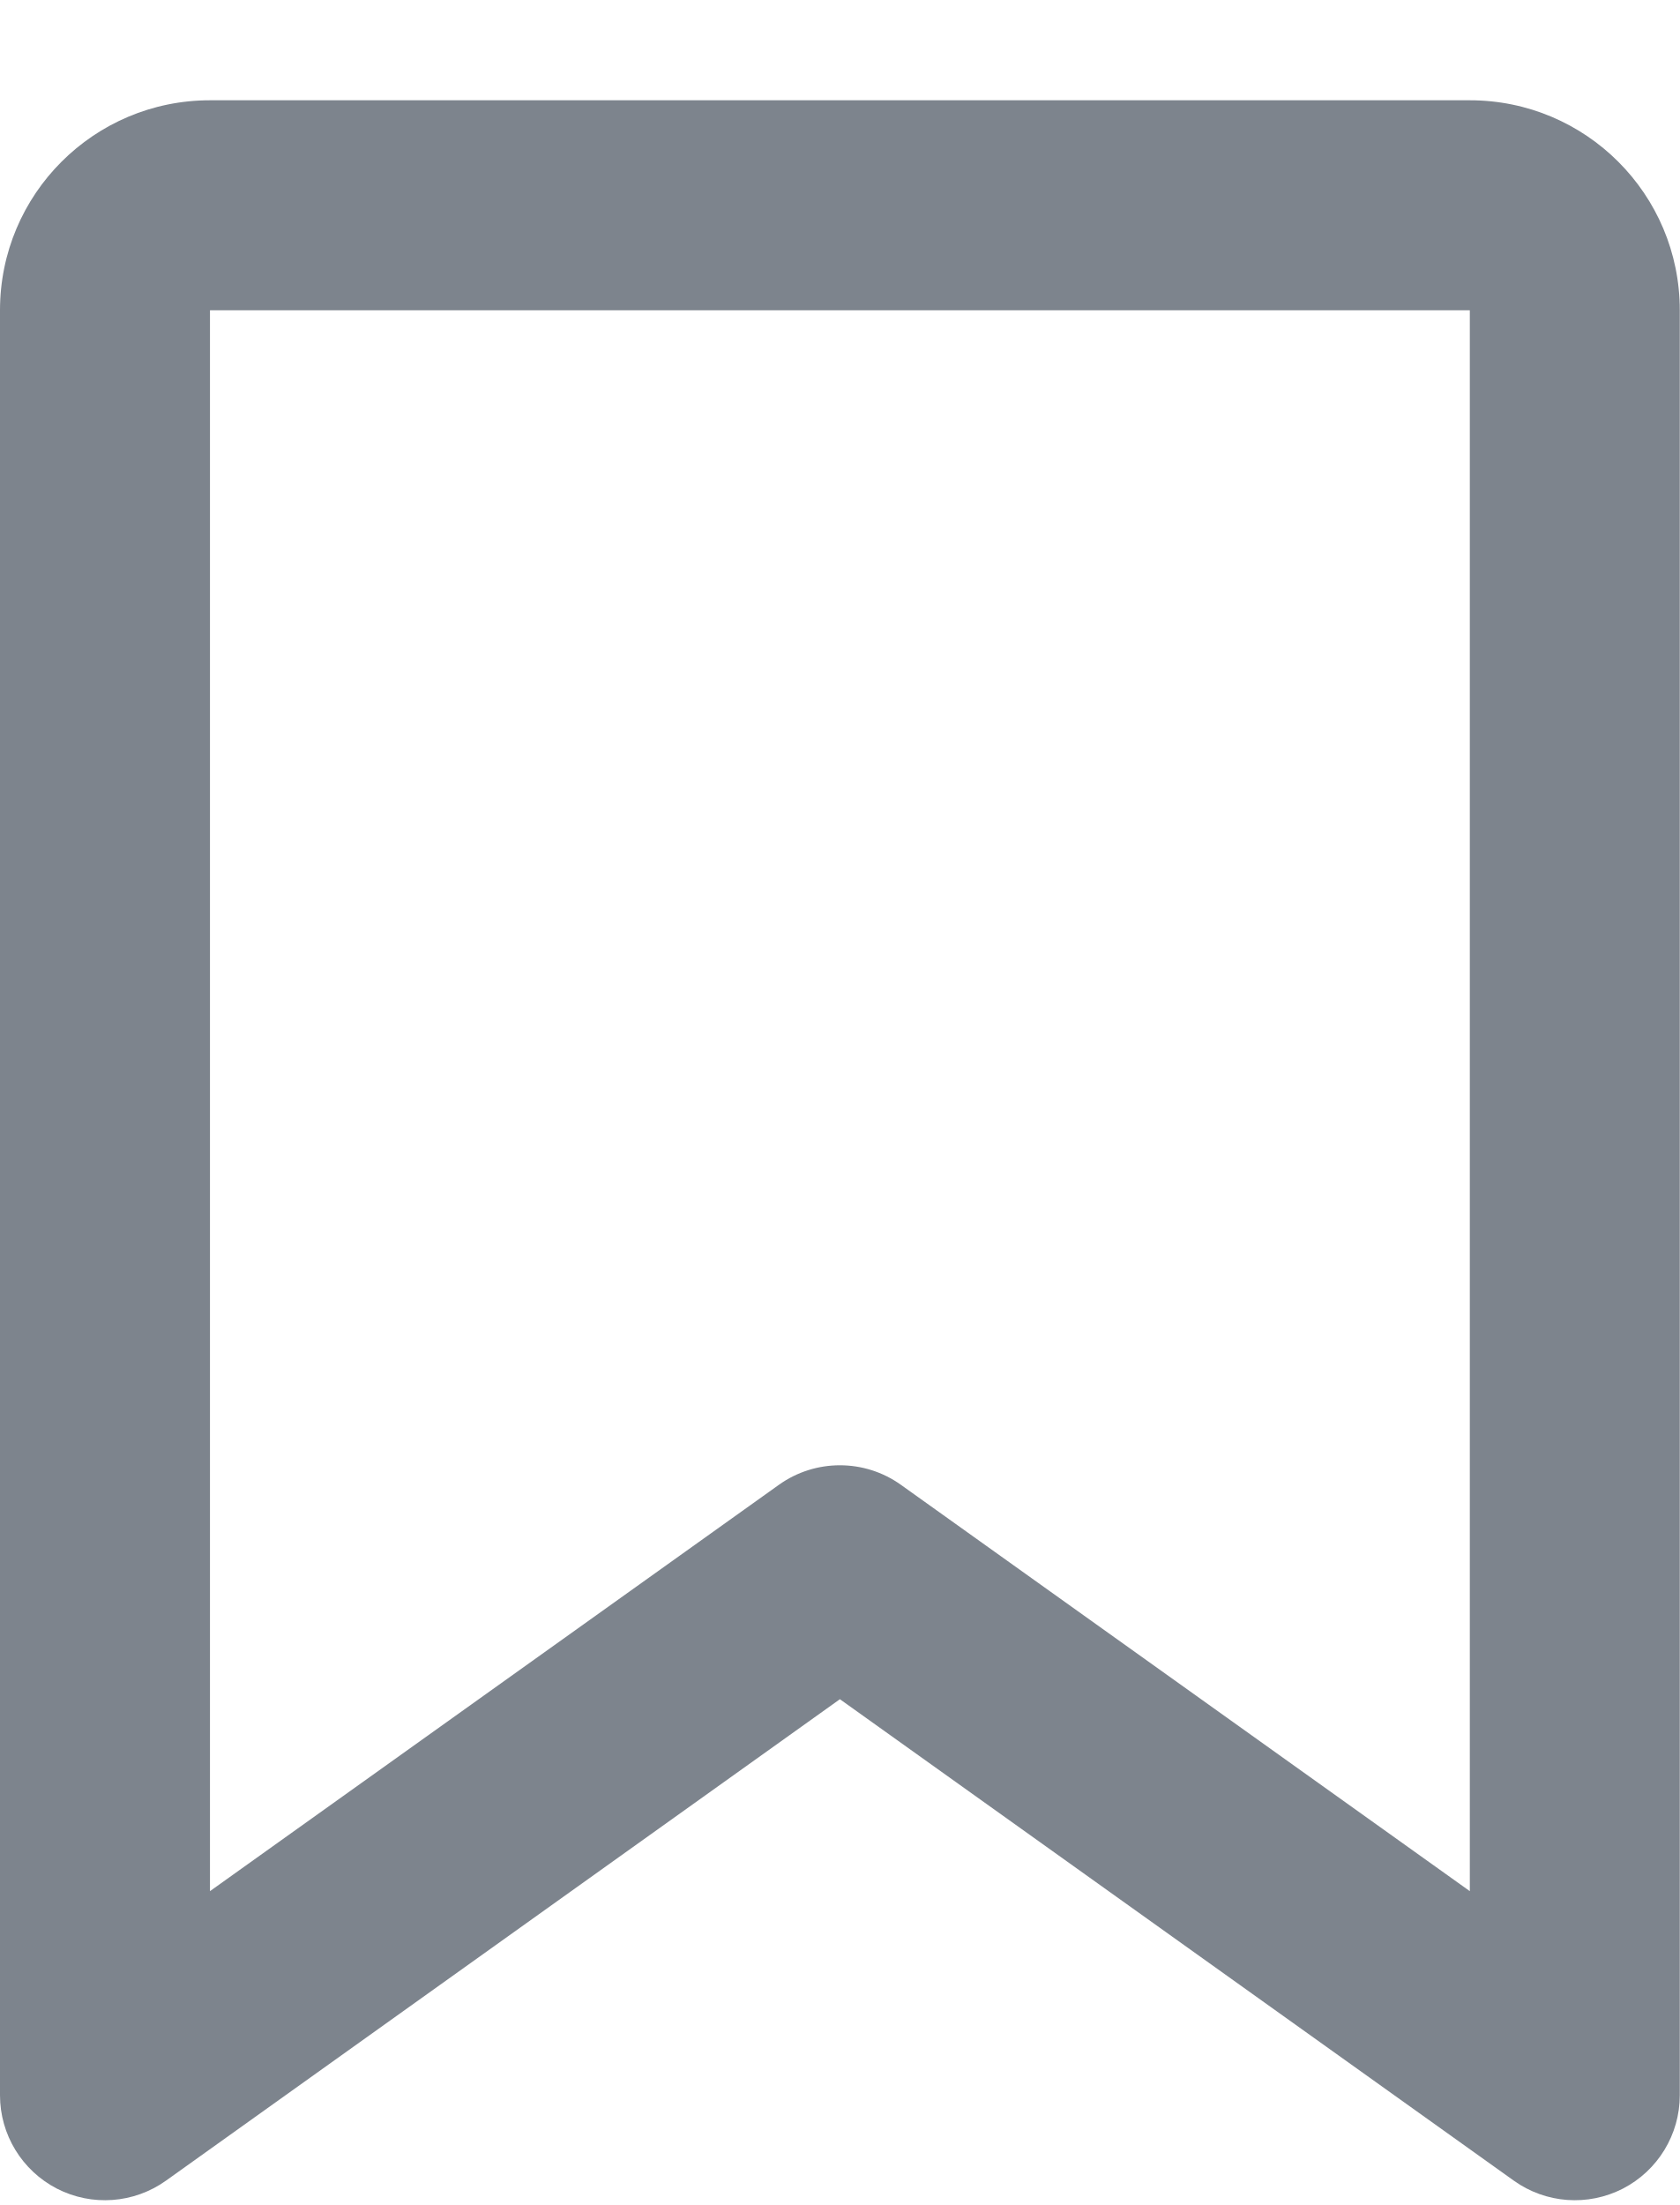
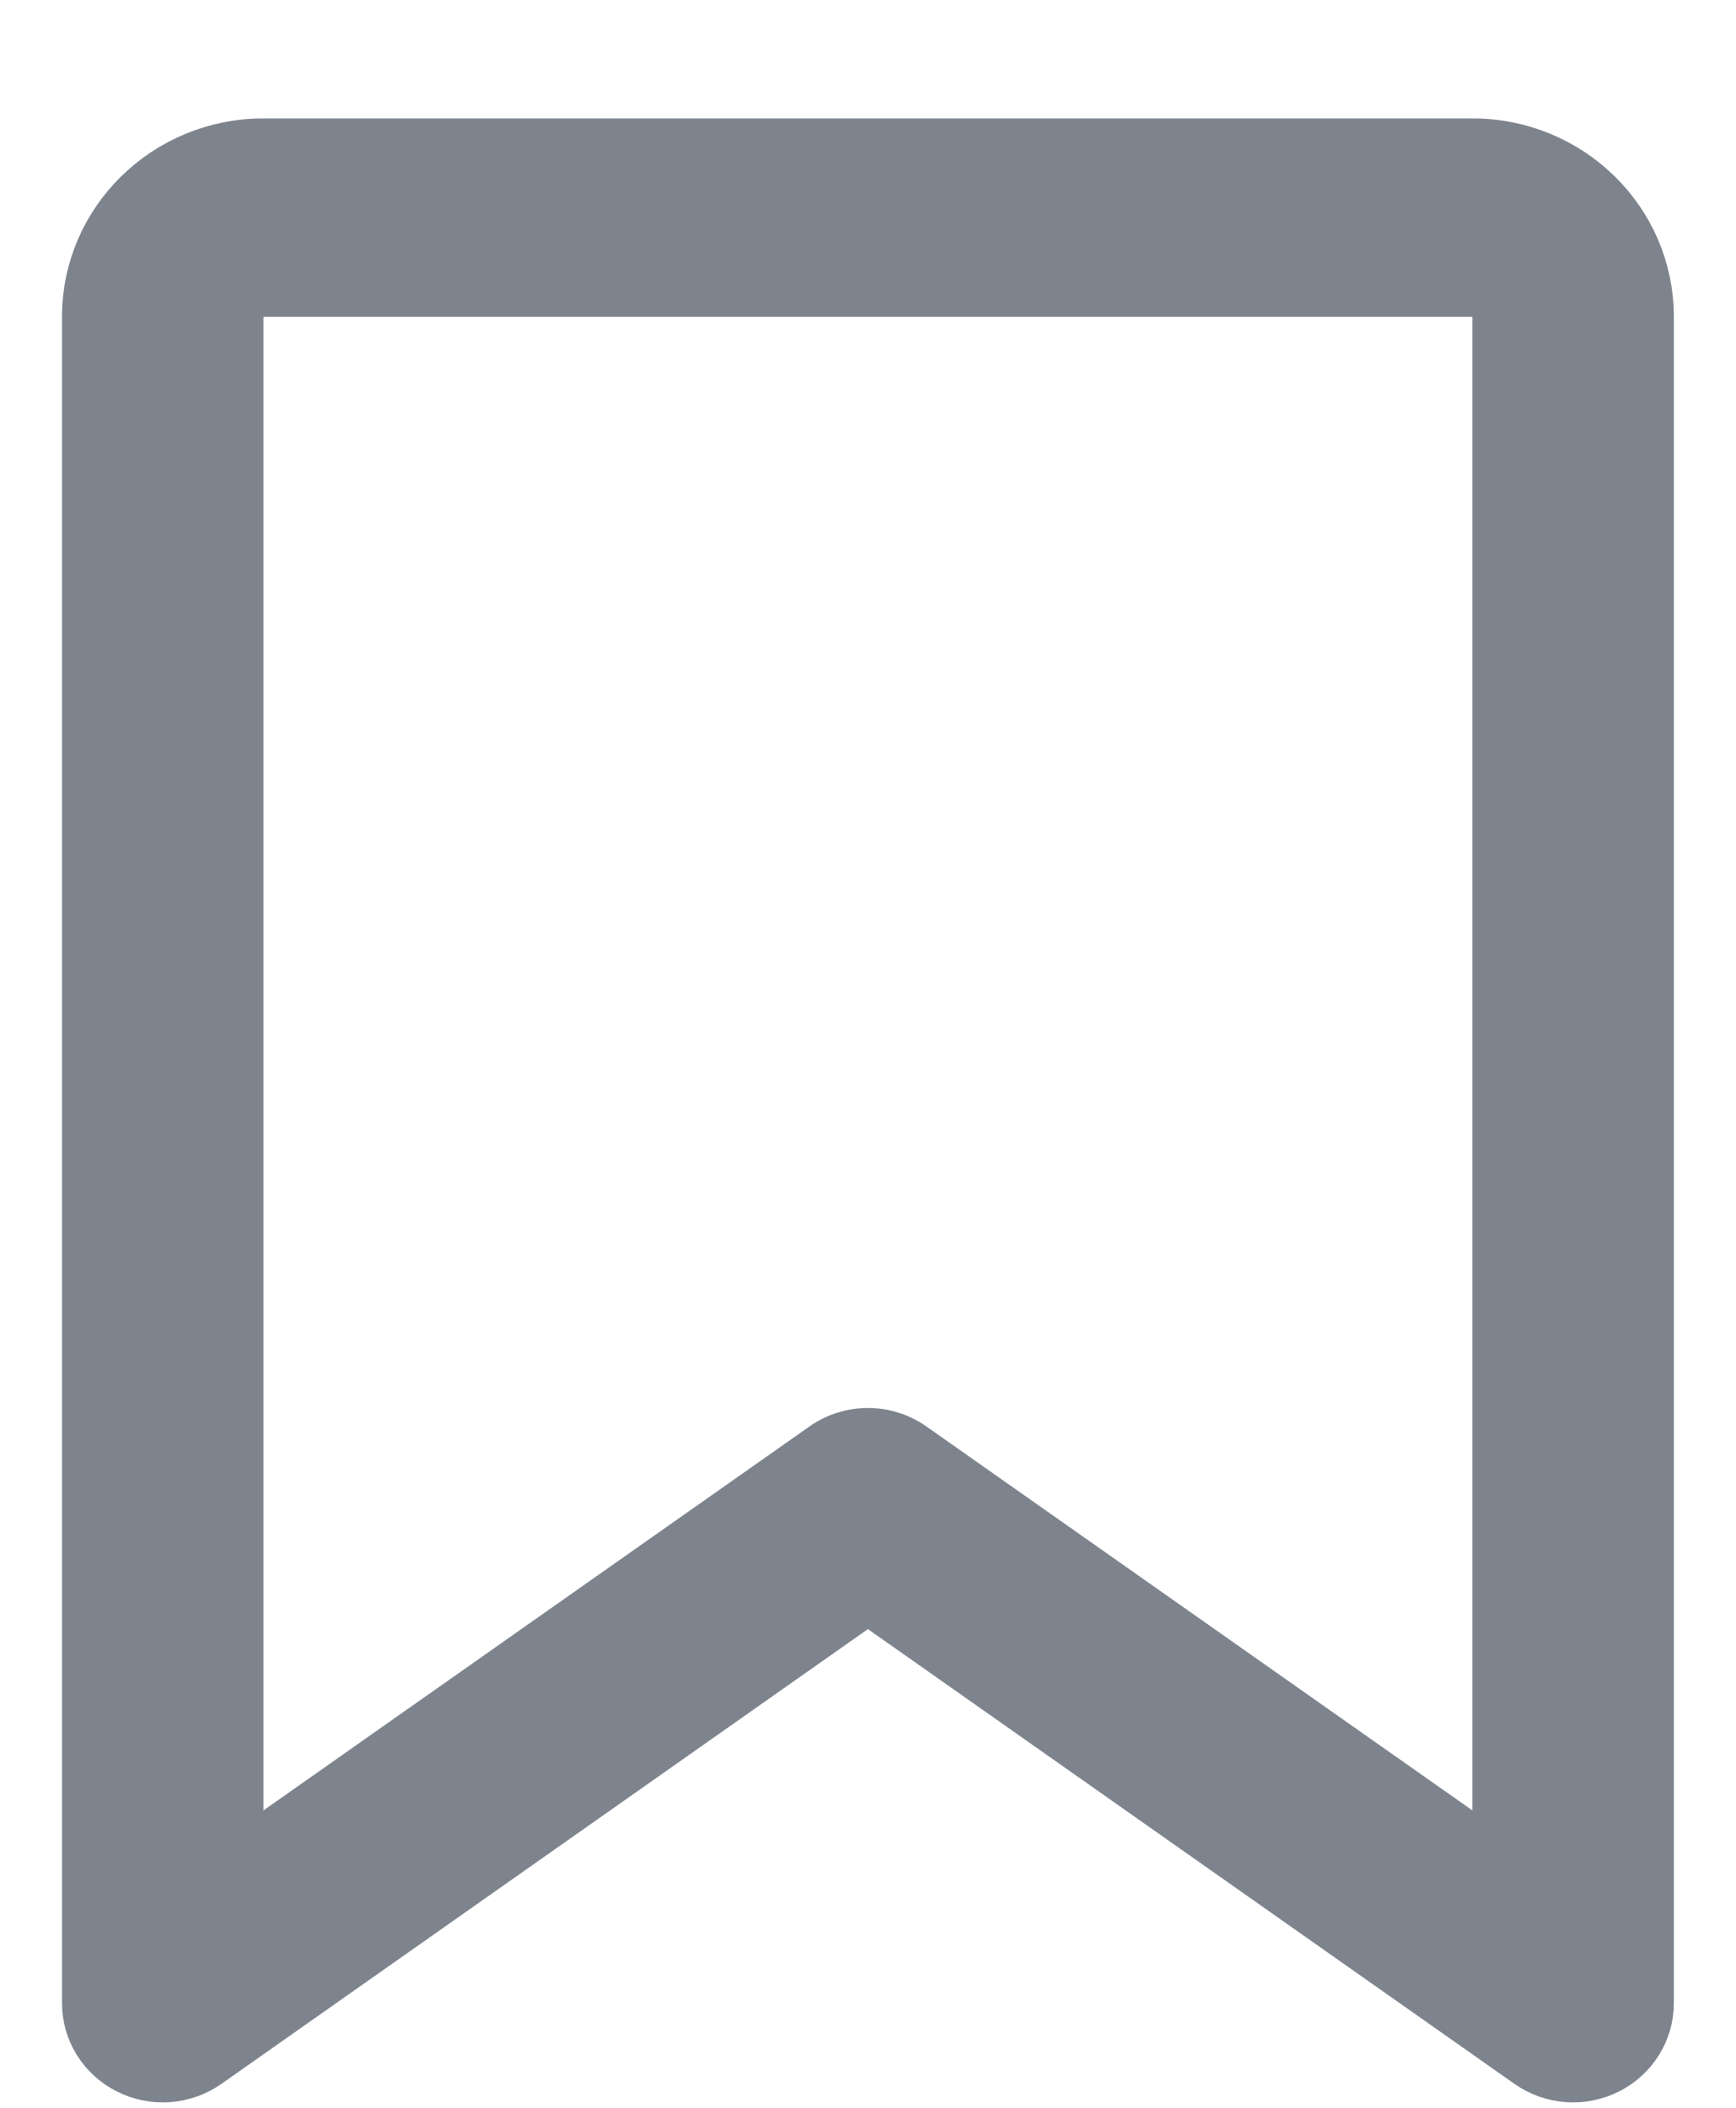
- <svg xmlns="http://www.w3.org/2000/svg" width="16" height="21" viewBox="0 0 16 21" fill="none">
-   <path d="M0 2.955C0 1.85 0.895 0.955 2 0.955H14C15.105 0.955 16 1.85 16 2.955V19.955C16 20.329 15.791 20.672 15.458 20.844C15.124 21.015 14.724 20.986 14.419 20.768L8 16.183L1.581 20.768C1.276 20.986 0.875 21.015 0.542 20.844C0.209 20.672 0 20.329 0 19.955V2.955ZM14 2.955L2 2.955V18.011L7.419 14.141C7.766 13.893 8.234 13.893 8.581 14.141L14 18.011V2.955Z" fill="#7D848D" />
+ <svg xmlns="http://www.w3.org/2000/svg" width="14" height="17" viewBox="0 0 14 17" fill="none">
+   <path d="M0.5 2.555C0.5 1.671 1.228 0.955 2.125 0.955H11.875C12.773 0.955 13.5 1.671 13.5 2.555V16.155C13.5 16.454 13.33 16.729 13.059 16.866C12.789 17.003 12.463 16.98 12.215 16.806L7 13.138L1.785 16.806C1.537 16.98 1.211 17.003 0.941 16.866C0.67 16.729 0.5 16.454 0.5 16.155V2.555ZM11.875 2.555L2.125 2.555V14.6L6.528 11.504C6.81 11.305 7.19 11.305 7.472 11.504L11.875 14.6V2.555Z" fill="#7D848D" />
</svg>
